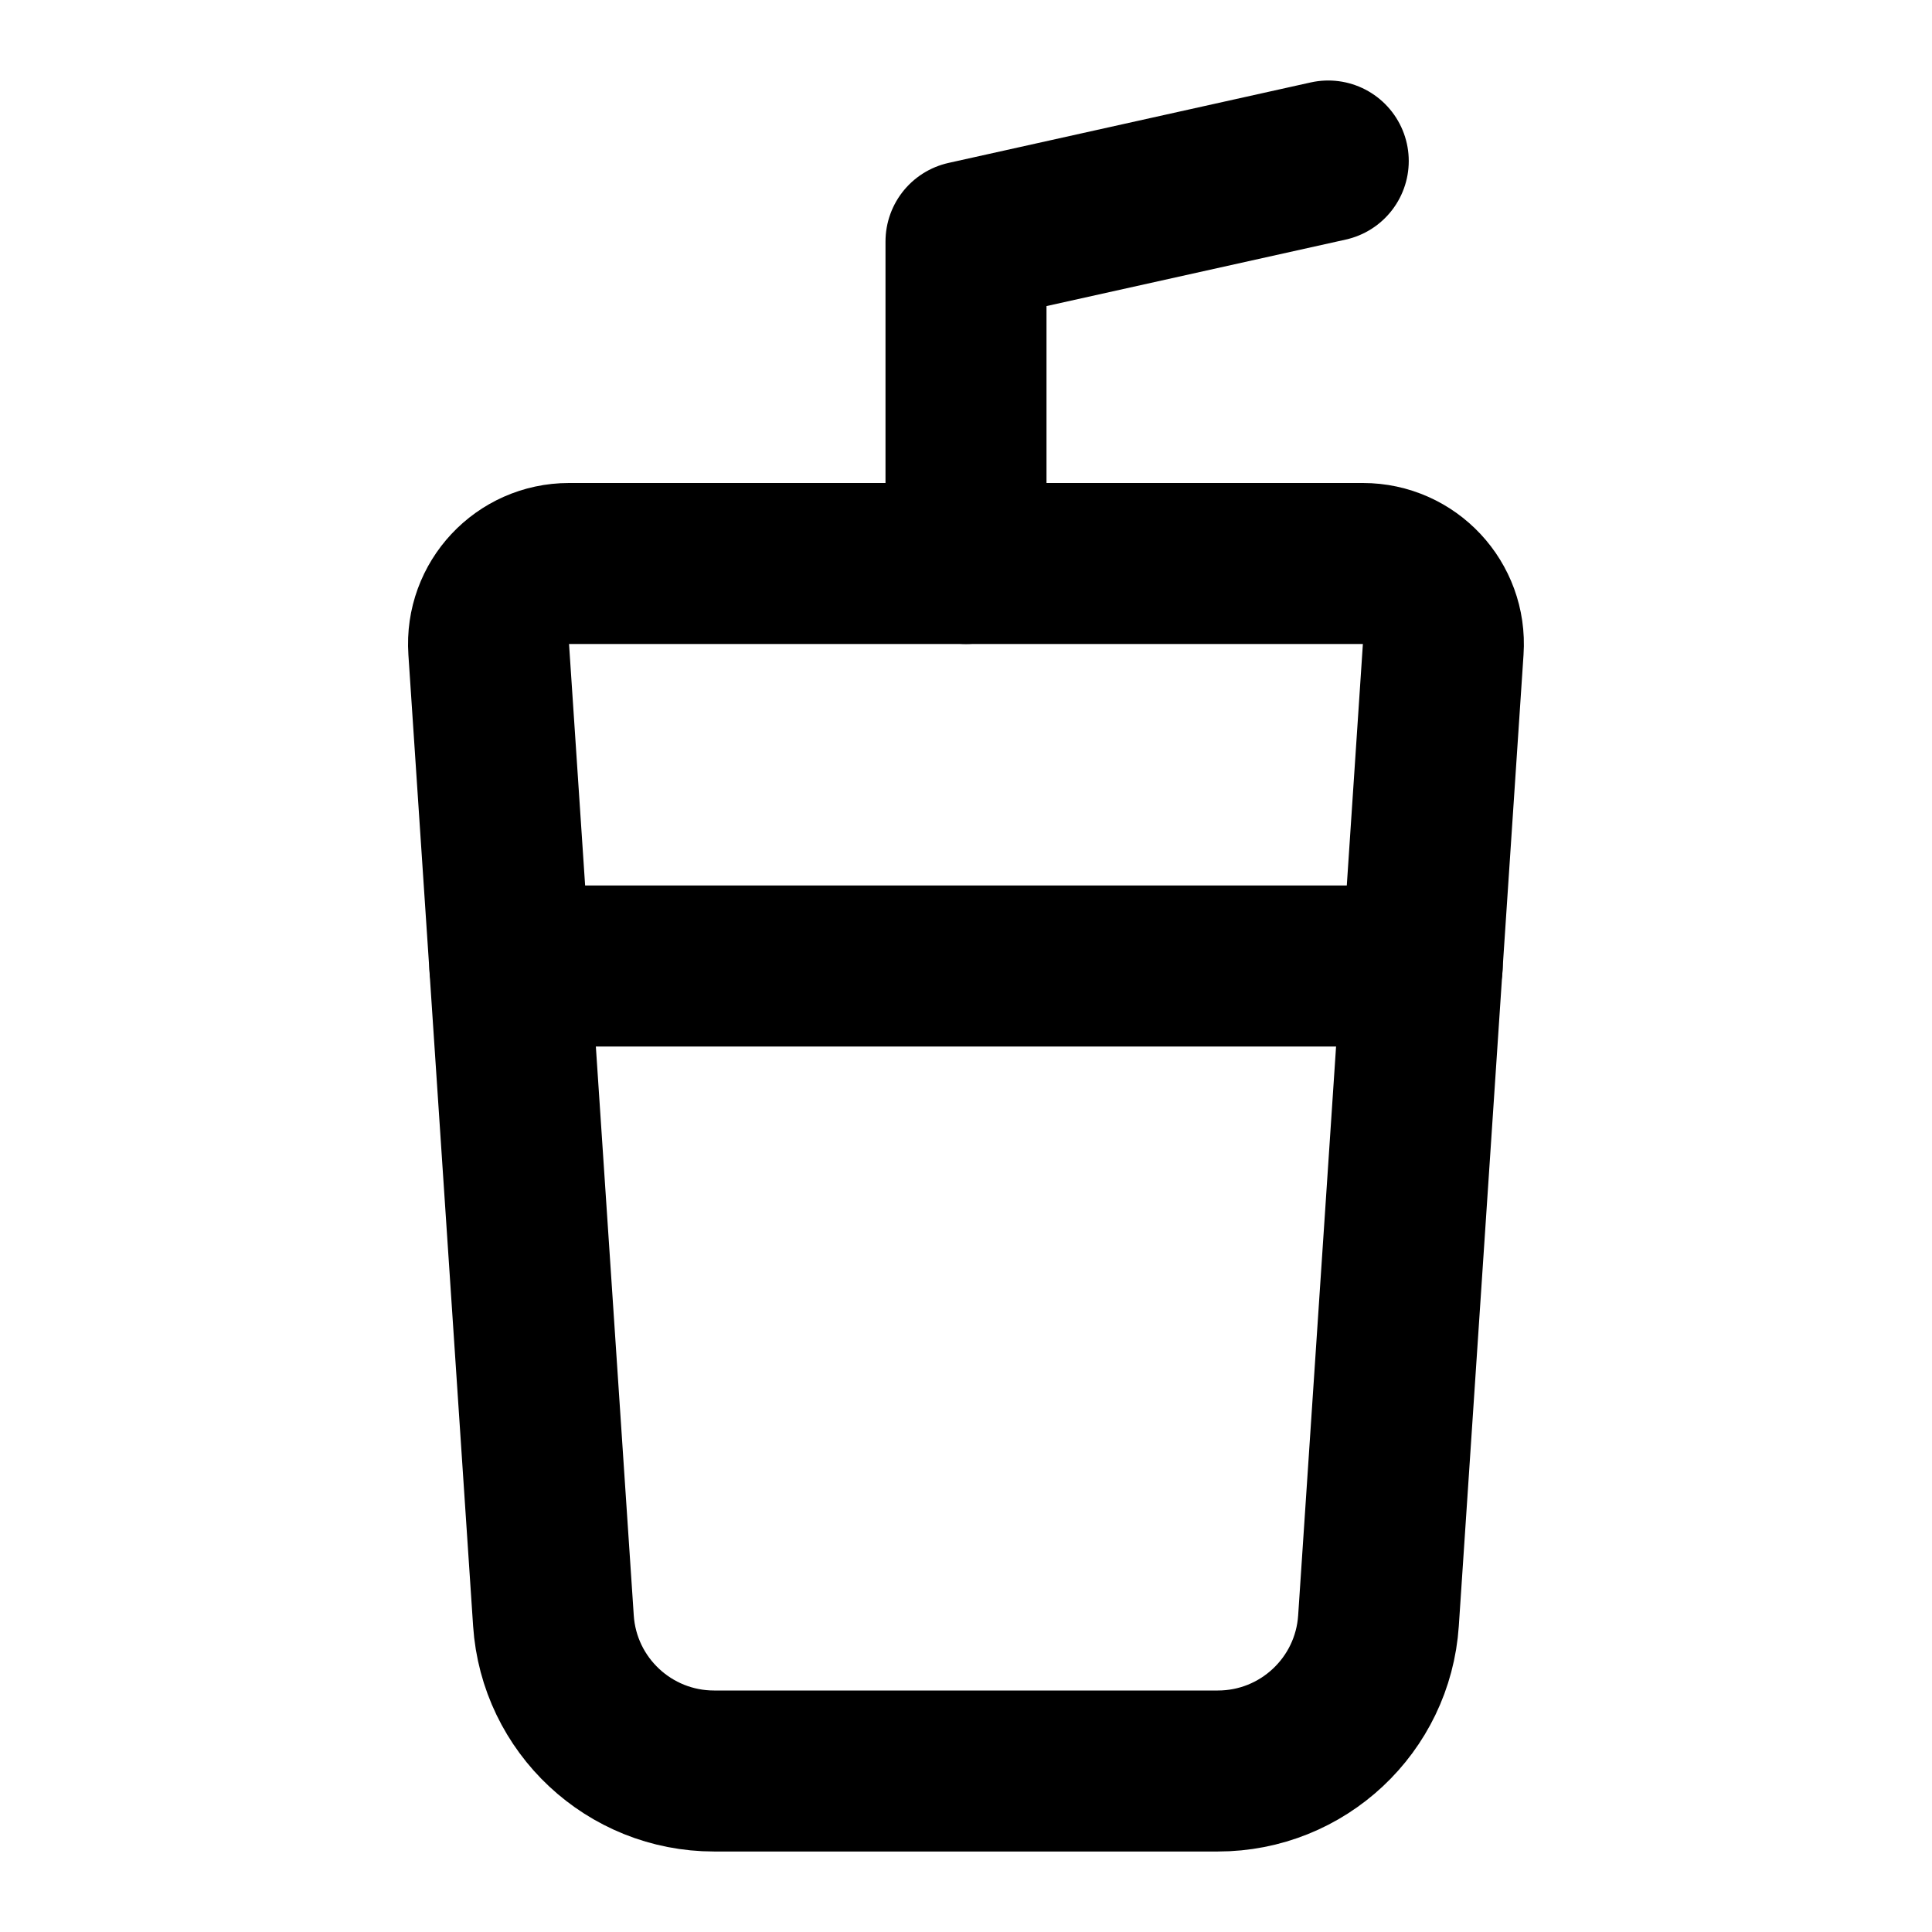
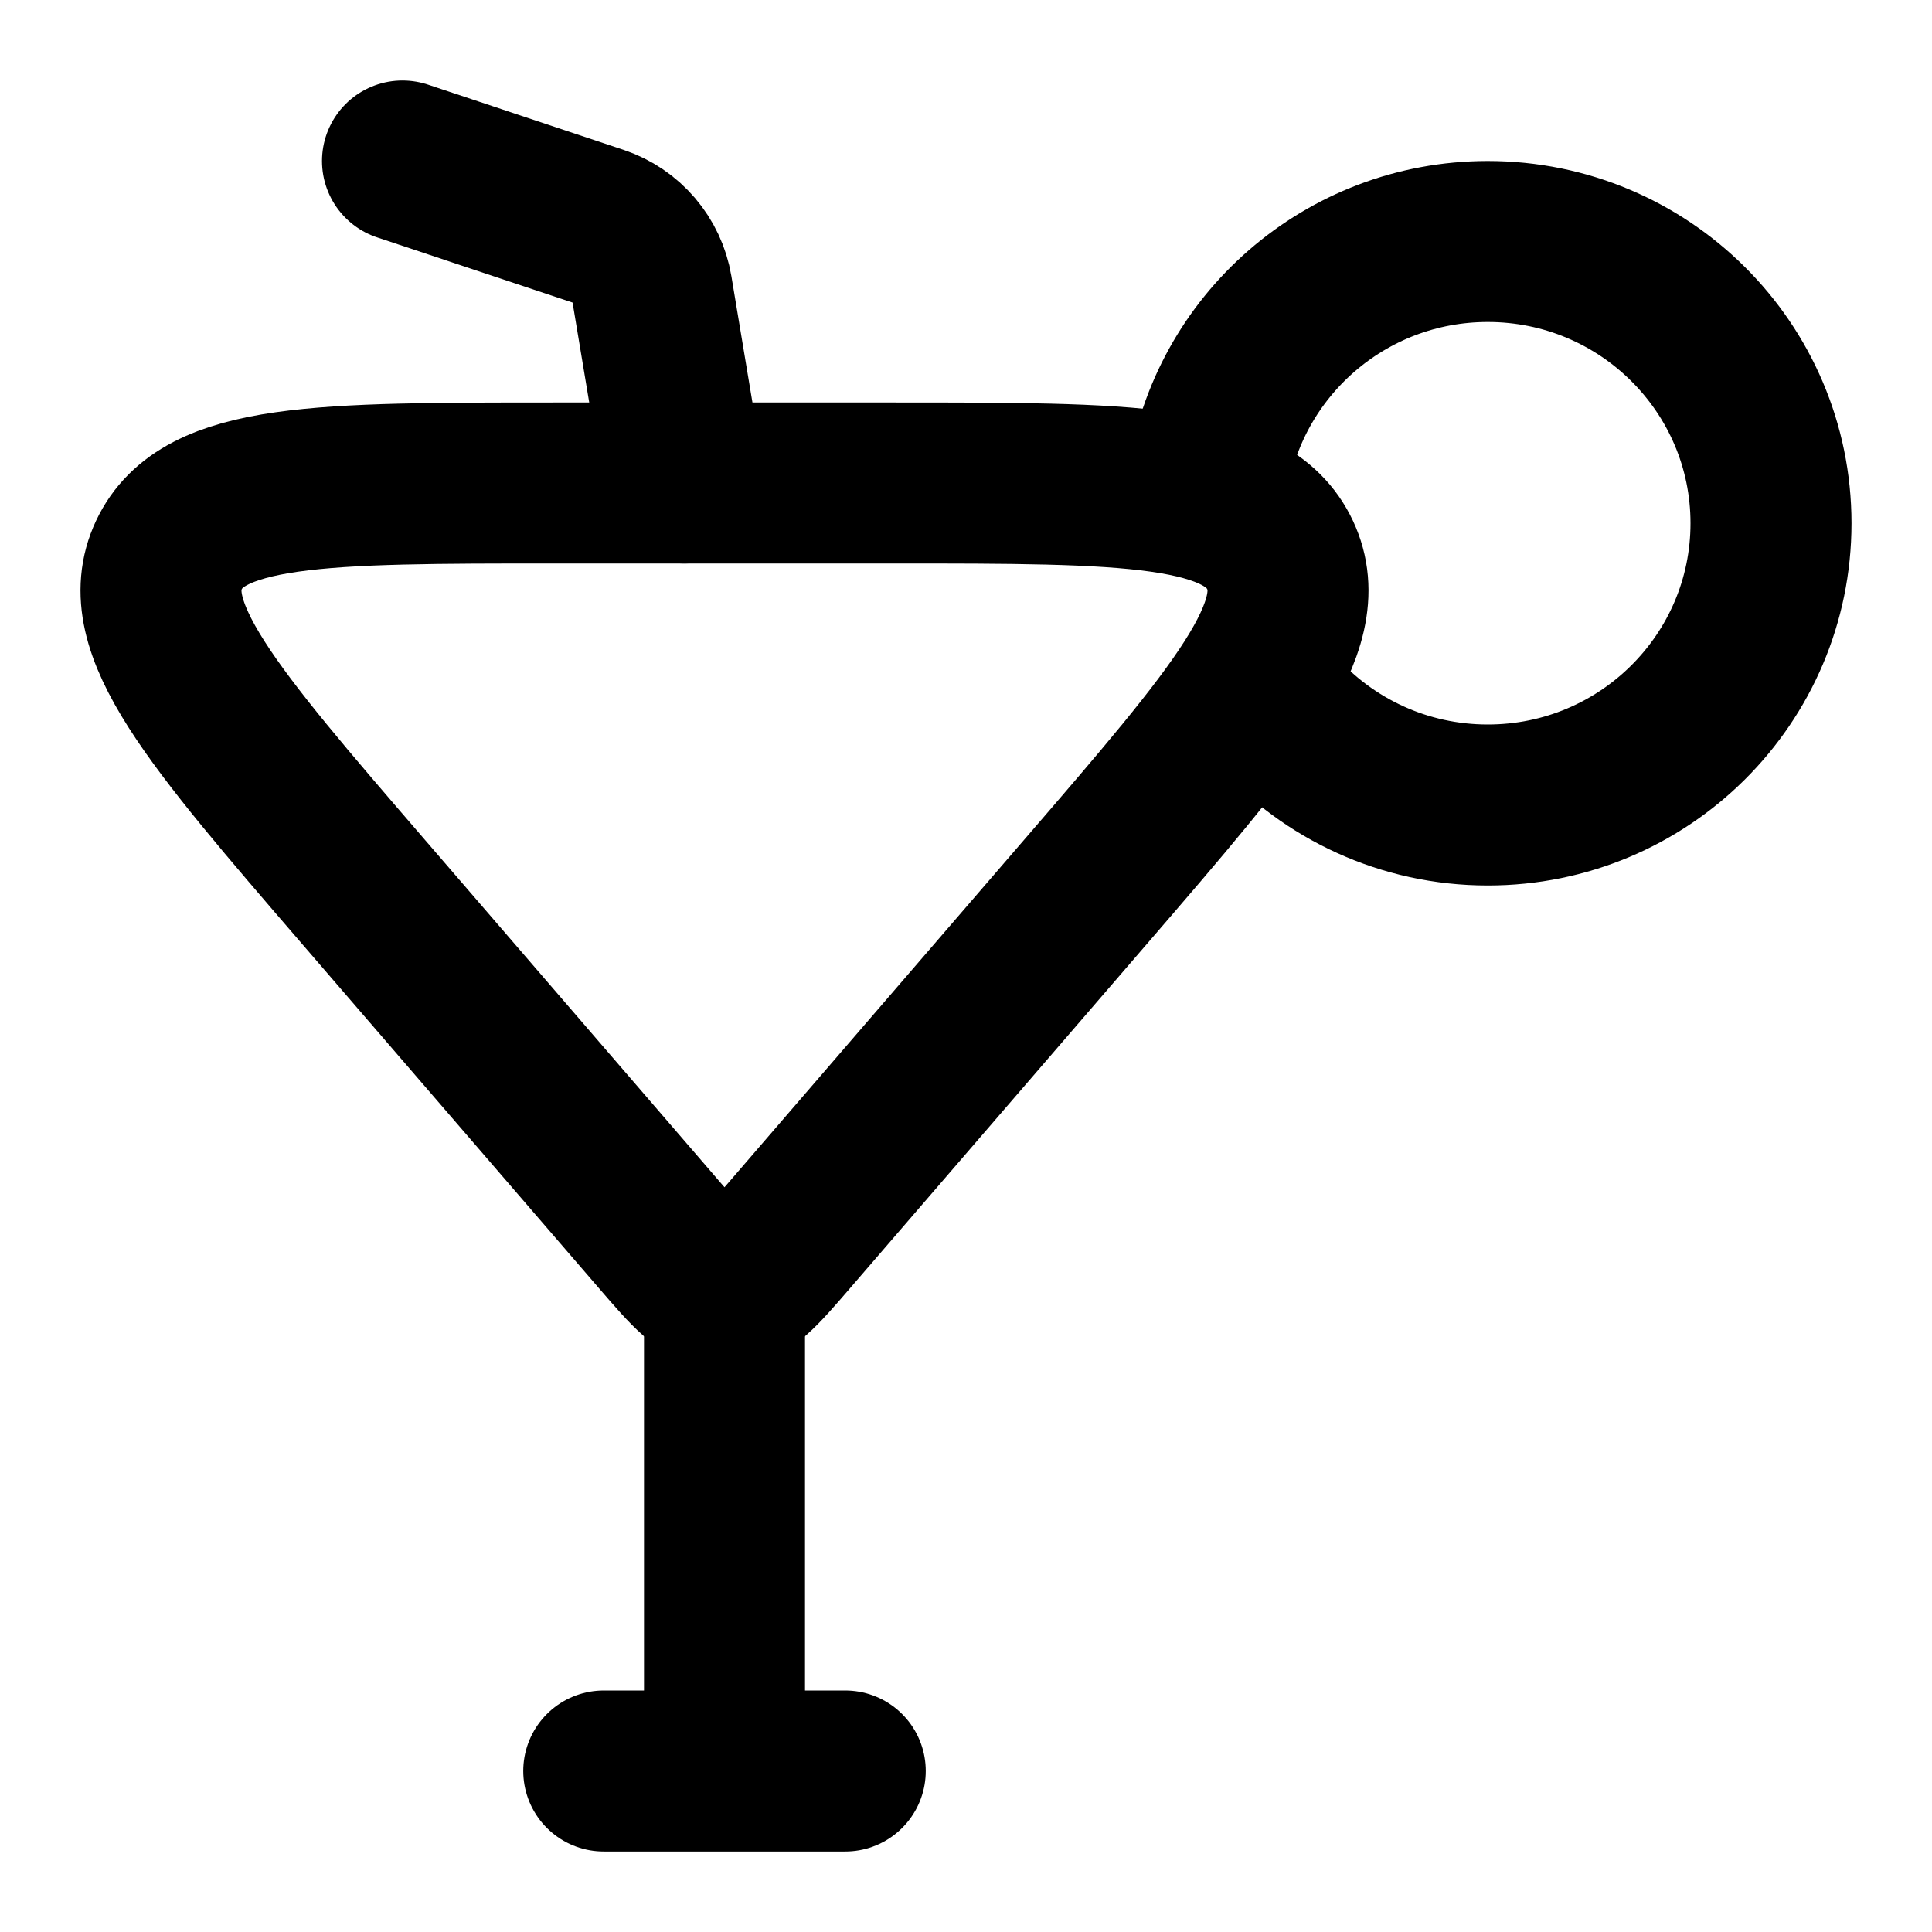
- <svg xmlns="http://www.w3.org/2000/svg" aria-hidden="true" width="24" height="24" viewBox="0 0 24 24" fill="none">
-   <path d="M15.128 22H8.871C7.818 22 6.945 21.184 6.875 20.133L6.333 12L6.071 8.067C6.032 7.489 6.49 7 7.068 7H16.931C17.509 7 17.967 7.489 17.928 8.067L17.666 12L17.124 20.133C17.054 21.184 16.181 22 15.128 22Z" stroke="currentColor" stroke-width="2" stroke-linecap="round" stroke-linejoin="round" />
-   <path d="M17.667 12H6.334" stroke="currentColor" stroke-width="2" stroke-linecap="round" stroke-linejoin="round" />
-   <path d="M12 7V3L16.5 2" stroke="currentColor" stroke-width="2" stroke-linecap="round" stroke-linejoin="round" />
+ <svg xmlns="http://www.w3.org/2000/svg" width="24" height="24" viewBox="0 0 24 24" fill="none" aria-hidden="true">
+   <path d="M8.205 15.358L4.517 11.081C2.625 8.887 1.679 7.789 2.098 6.895C2.518 6 3.979 6 6.901 6H11.099C14.021 6 15.482 6 15.902 6.895C16.321 7.789 15.375 8.887 13.483 11.081L9.795 15.358C9.426 15.786 9.241 16 9 16C8.759 16 8.574 15.786 8.205 15.358Z" stroke="currentColor" stroke-linecap="round" stroke-width="2" />
+   <path d="M8.5 6L8.099 3.594C8.038 3.229 7.78 2.927 7.429 2.81L5 2" stroke="currentColor" stroke-linecap="round" stroke-width="2" />
+   <path d="M9 16V22M7.5 22H10.5" stroke="currentColor" stroke-linecap="round" stroke-width="2" />
+   <path d="M15.86 8.833C16.504 9.549 17.44 10 18.482 10C20.425 10 22 8.433 22 6.5C22 4.567 20.425 3 18.482 3C16.71 3 15.244 4.304 15 6" stroke="currentColor" stroke-linecap="round" stroke-width="2" />
</svg>
